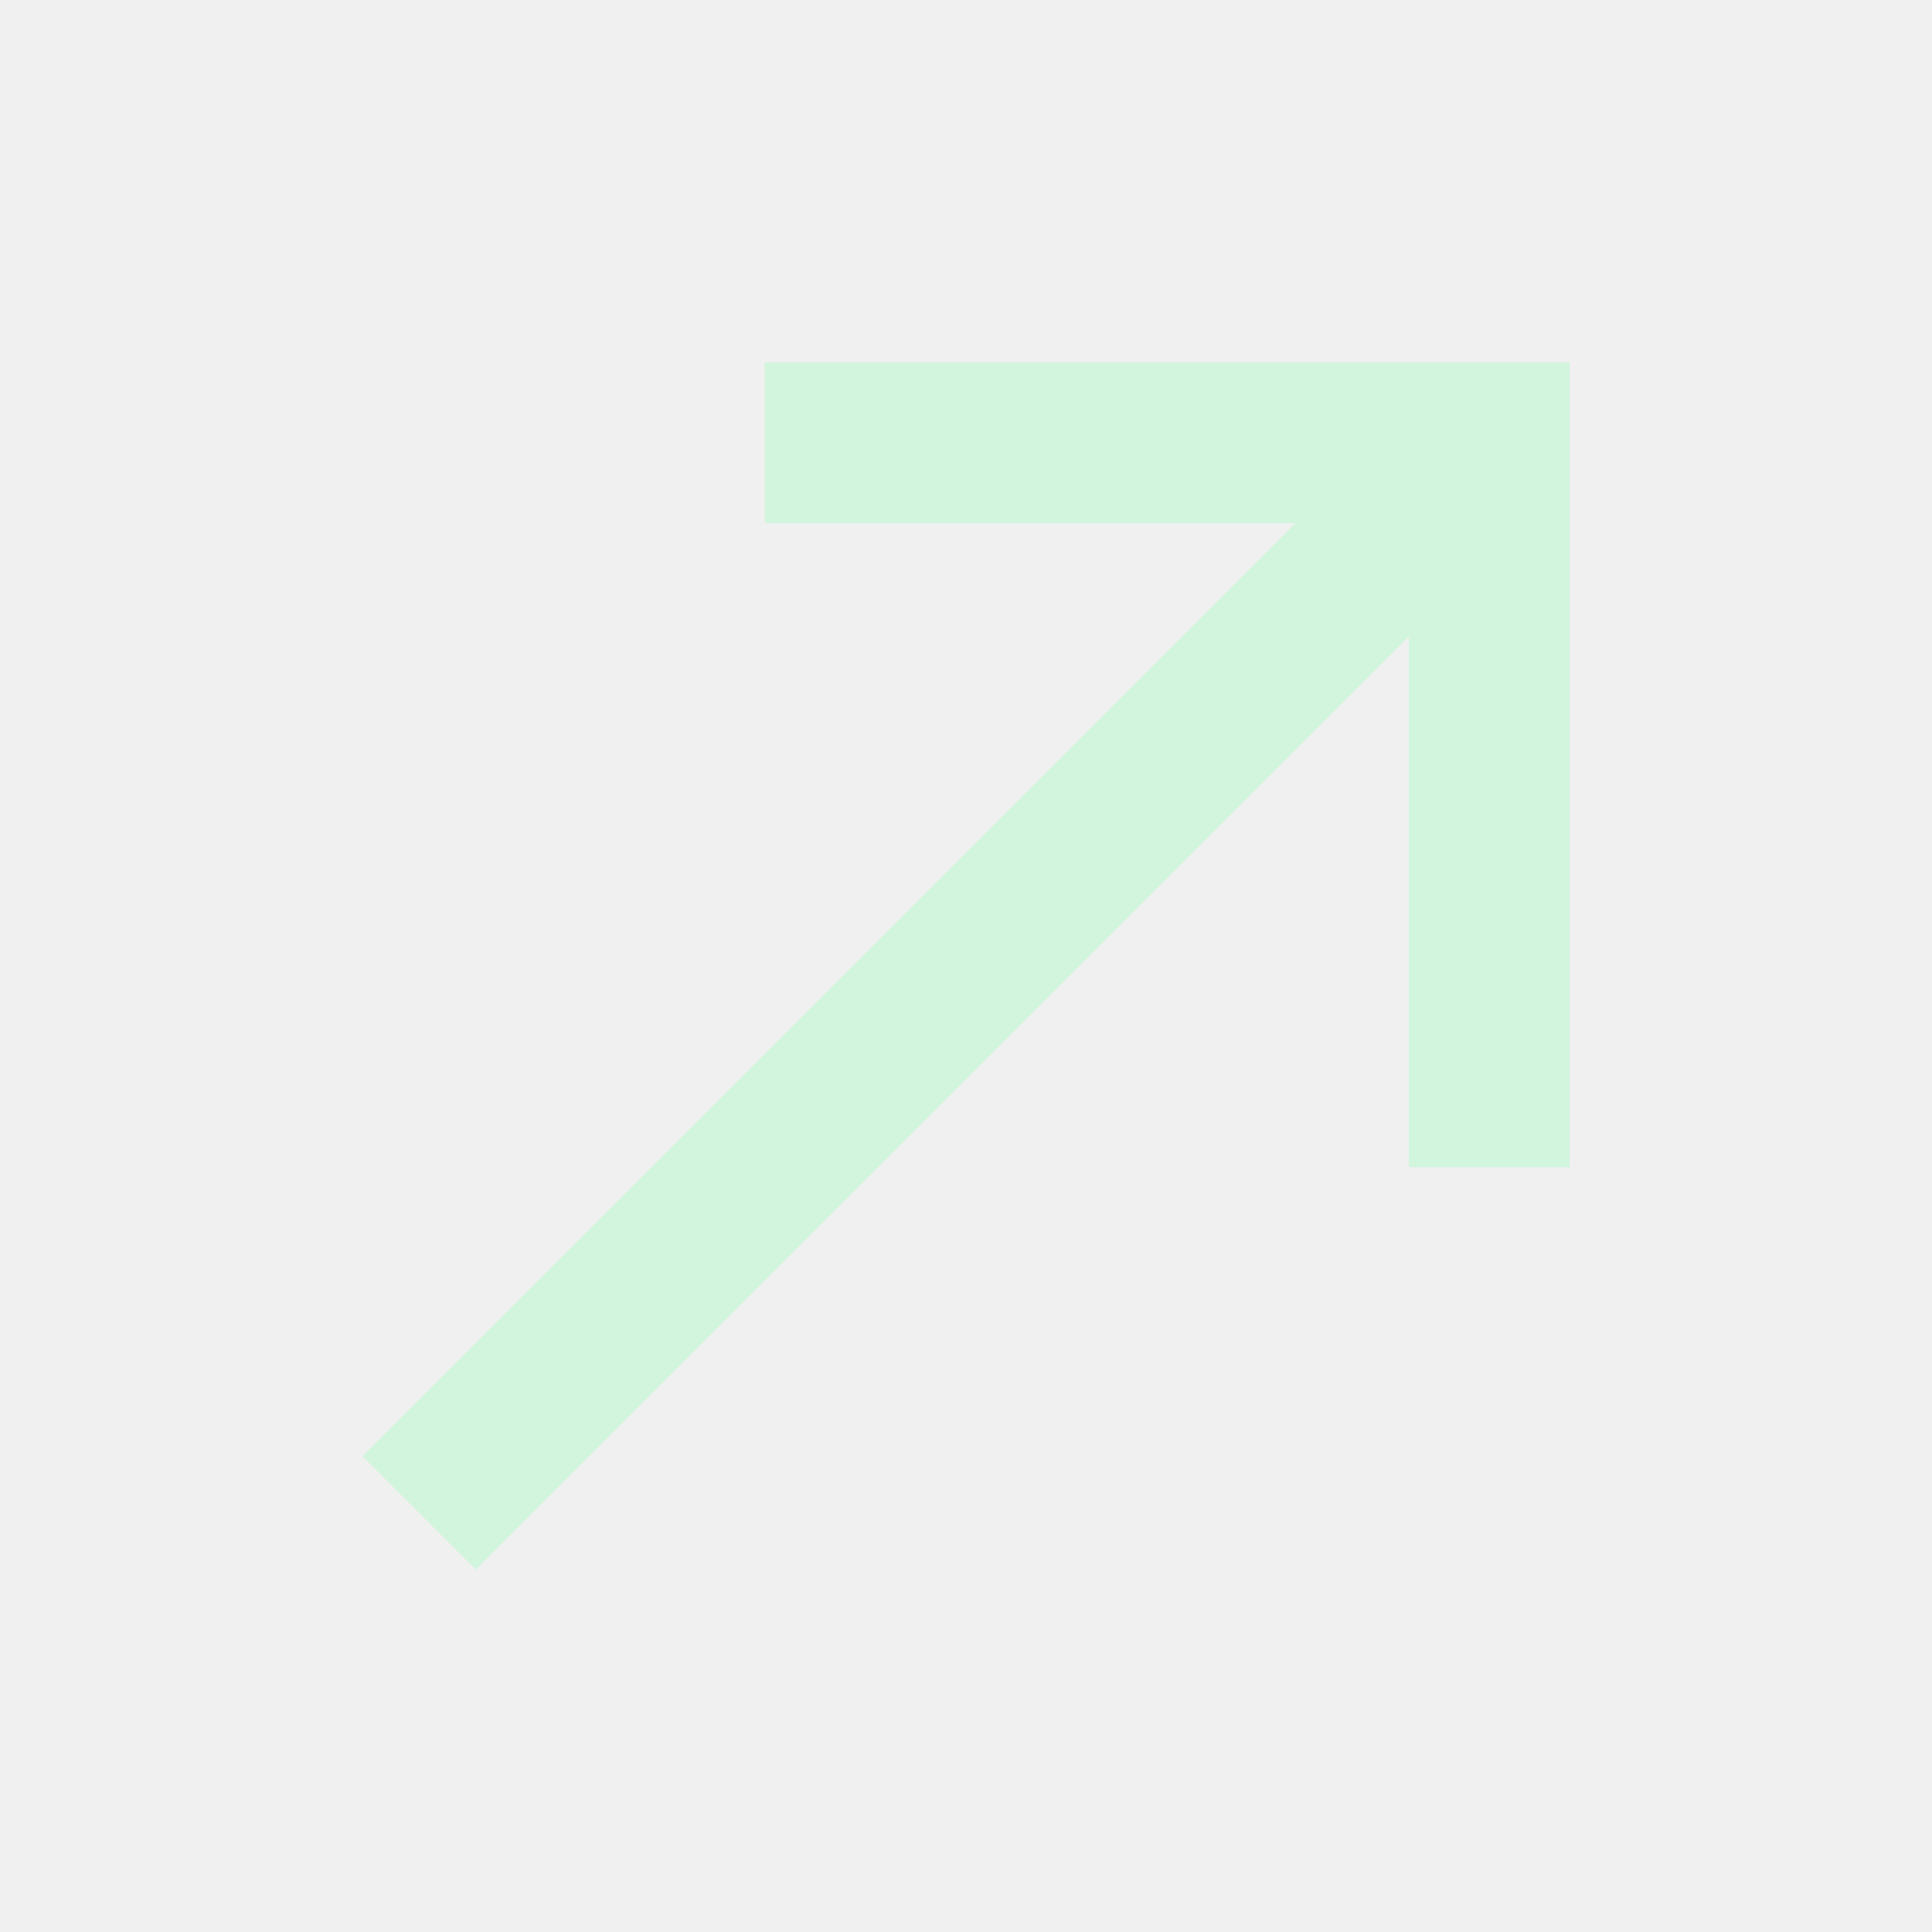
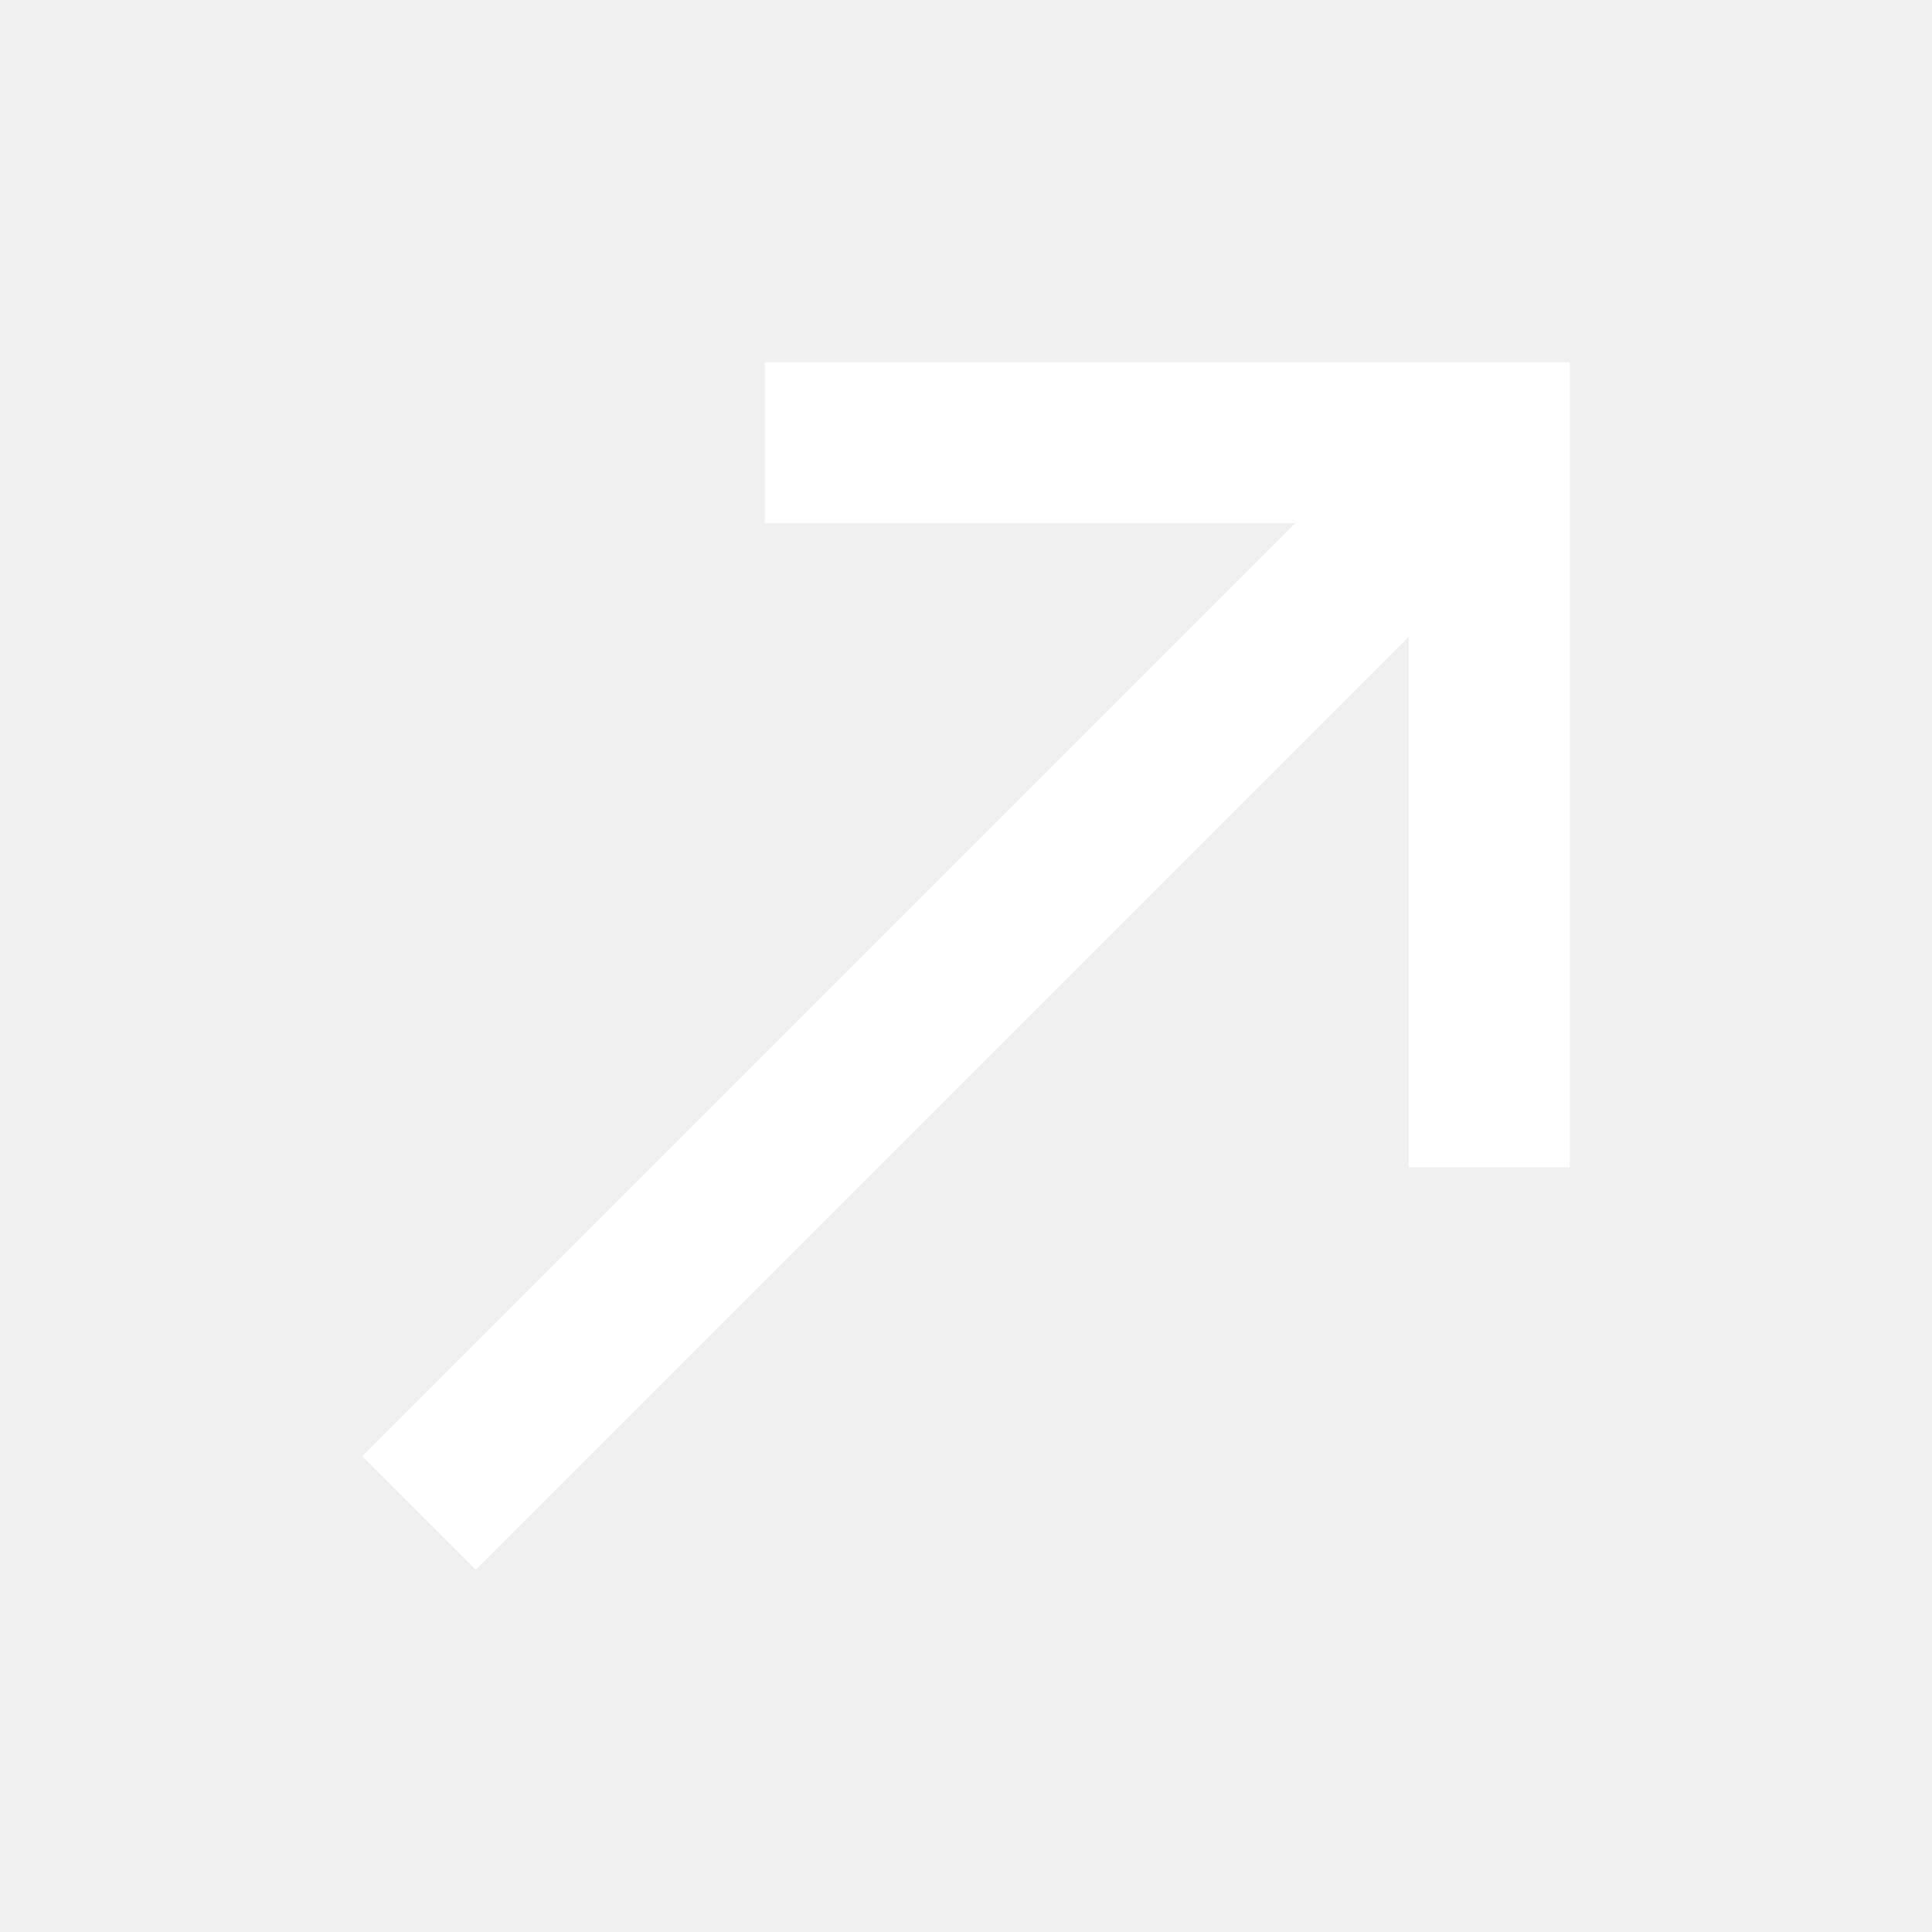
<svg xmlns="http://www.w3.org/2000/svg" width="12" height="12" viewBox="0 0 12 12" fill="none">
-   <path d="M4.75 2.25V3.25H8.045L2.25 9.045L2.955 9.75L8.75 3.955V7.25H9.75V2.25H4.75Z" fill="#D2F5DE" />
+   <path d="M4.75 2.25V3.25H8.045L2.25 9.045L2.955 9.75L8.75 3.955V7.25H9.75V2.25H4.75Z" fill="#ffffff" />
</svg>
